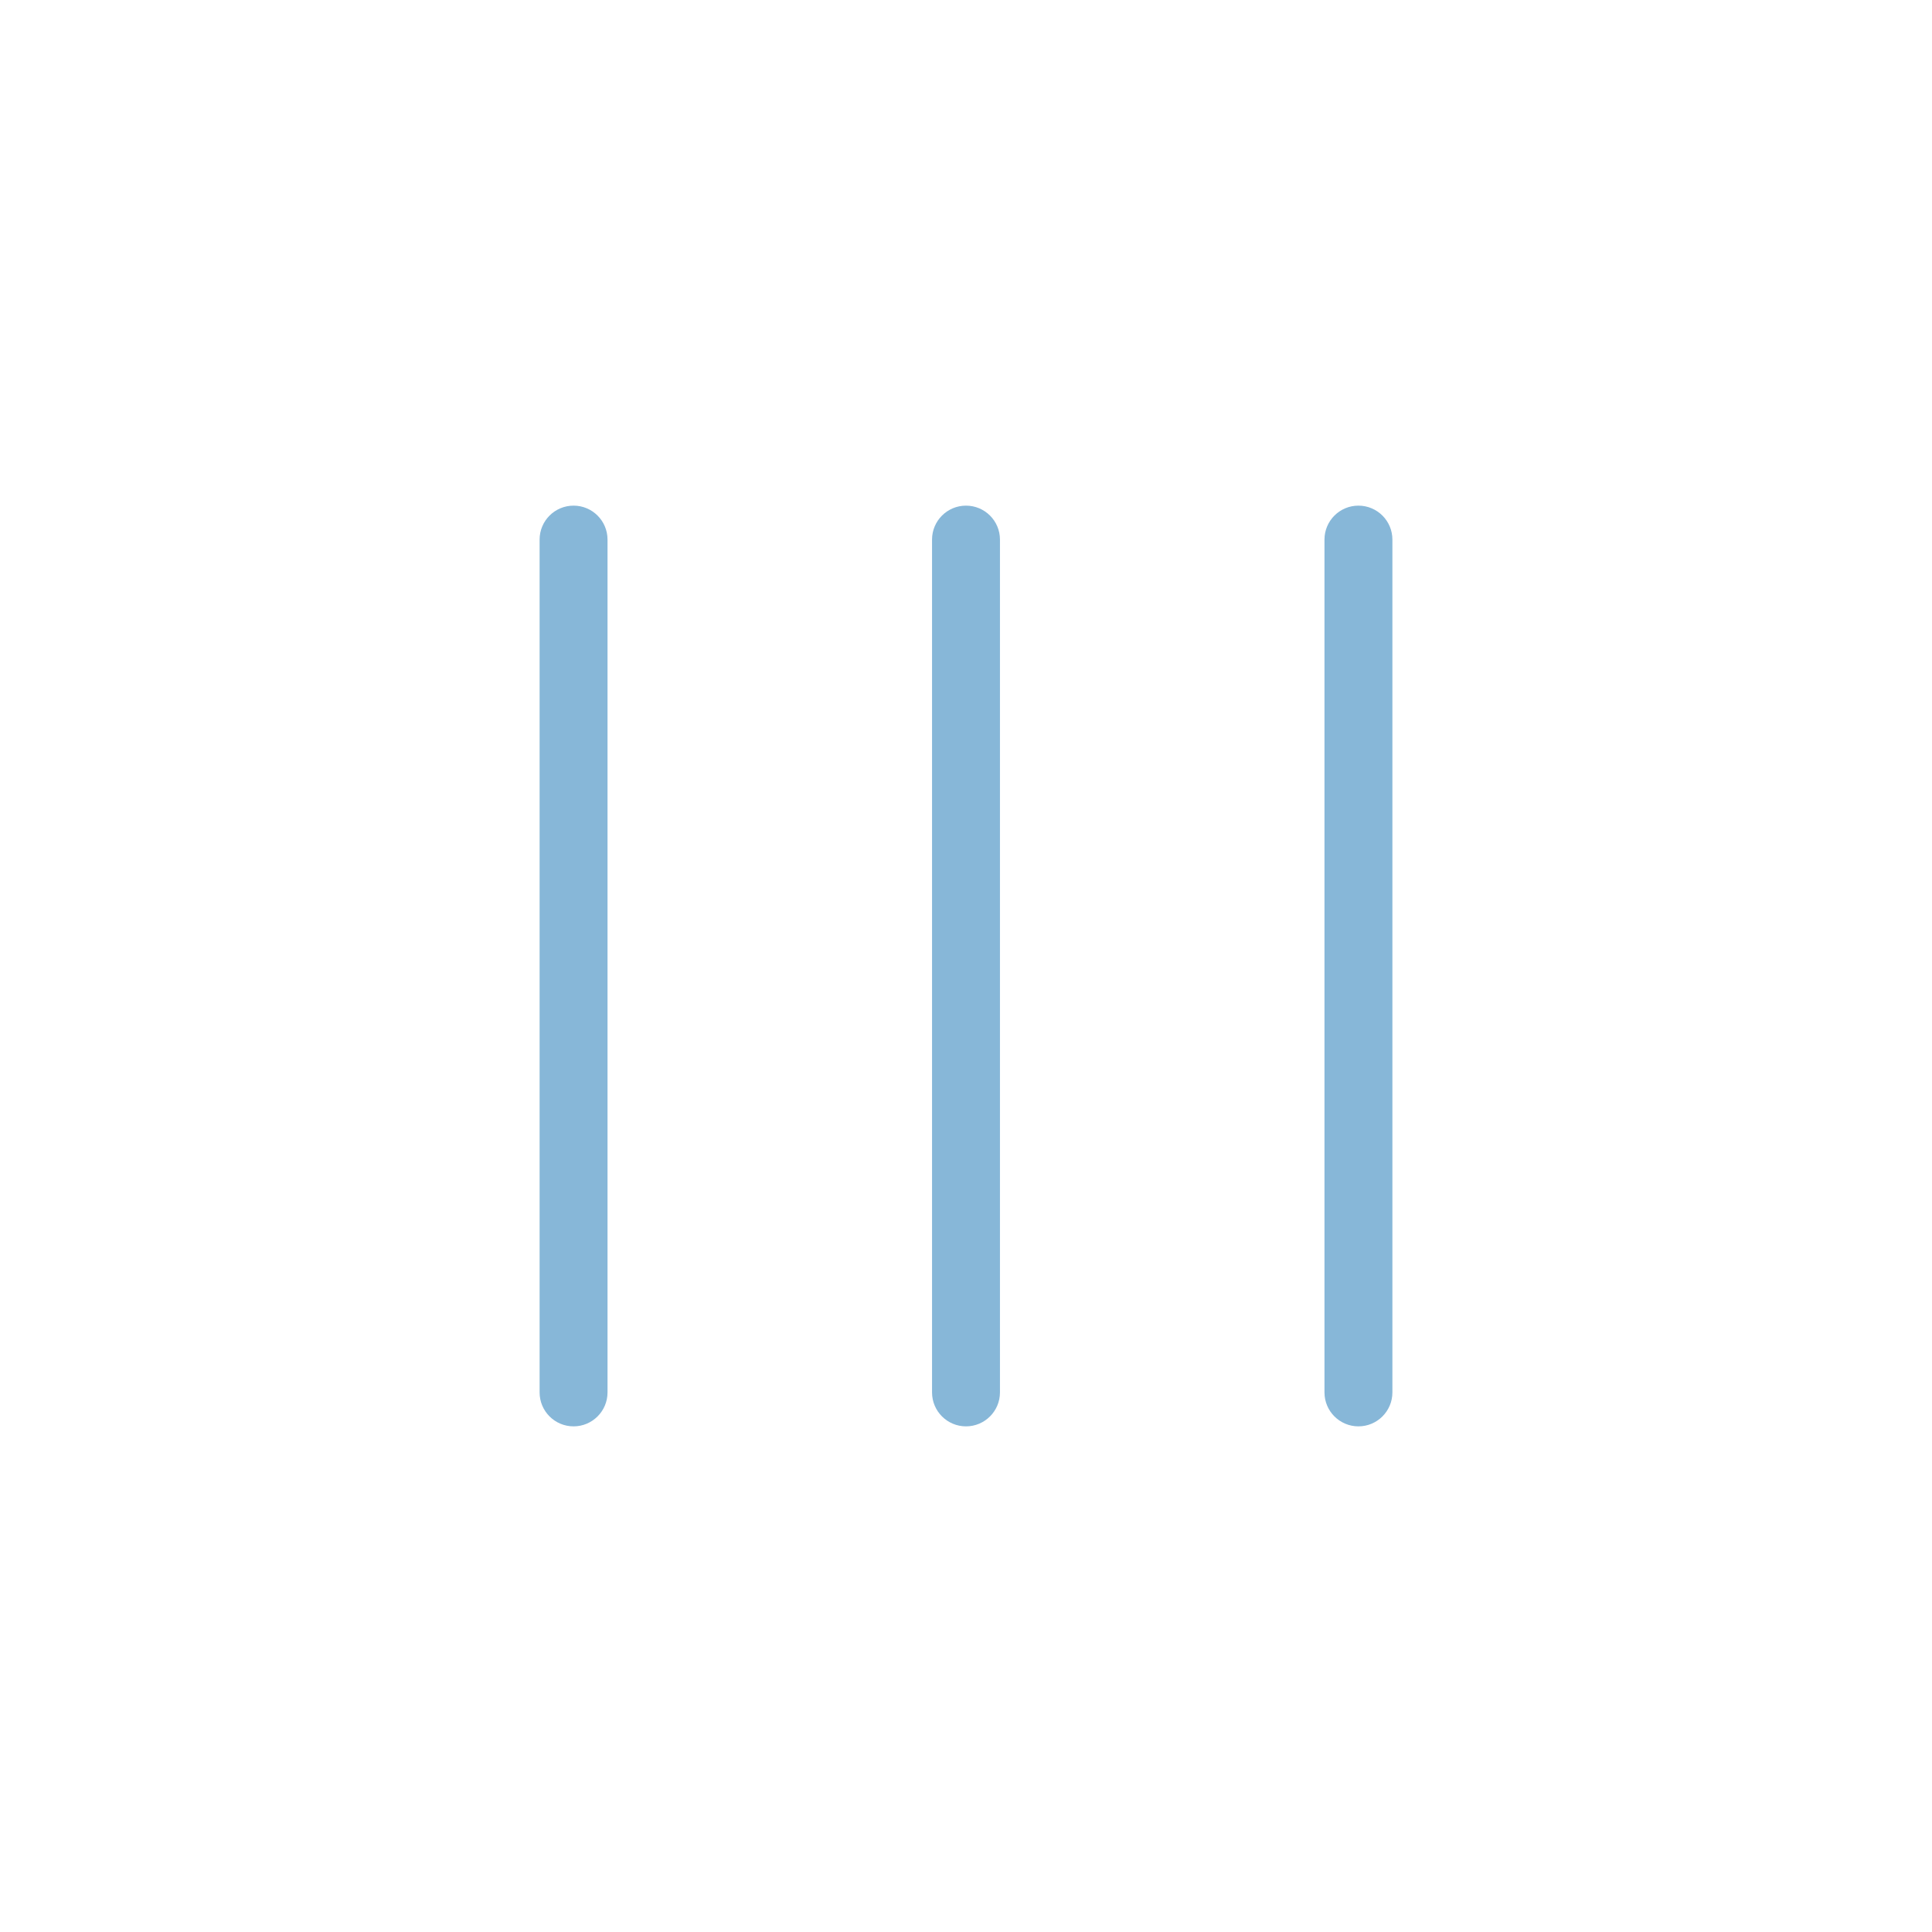
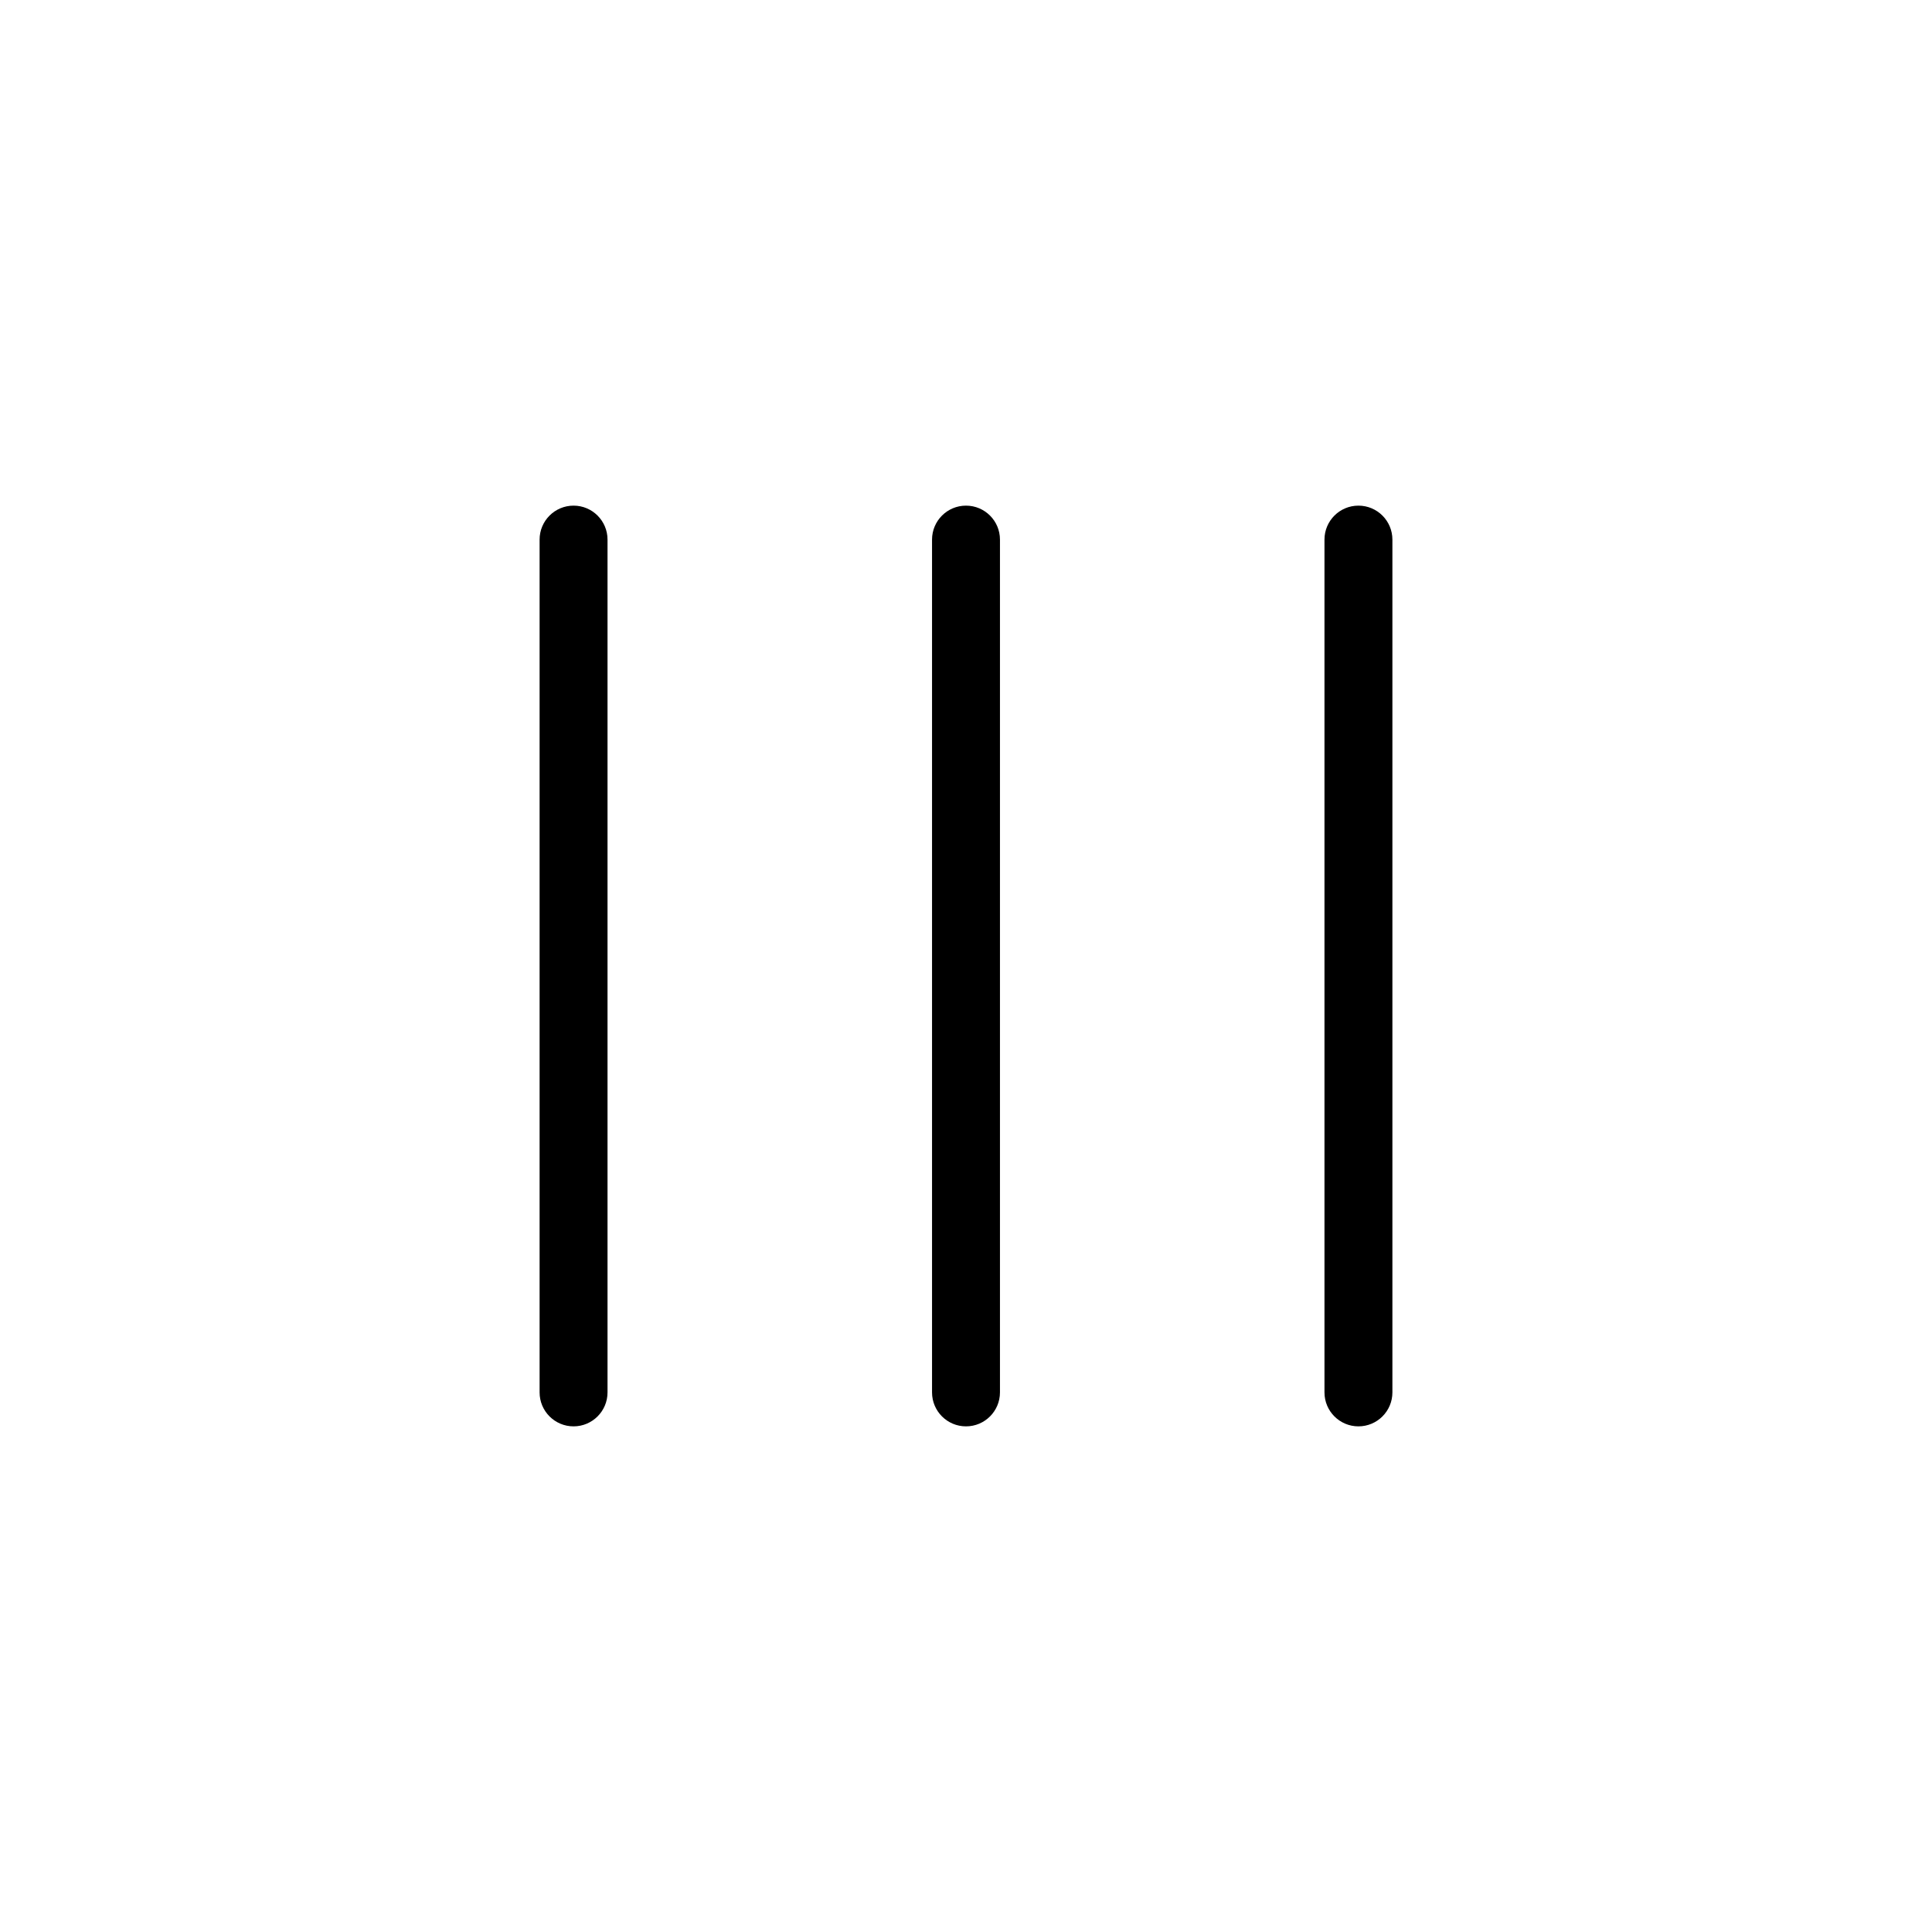
<svg xmlns="http://www.w3.org/2000/svg" width="1024" height="1024" viewBox="0 0 1024 1024">
-   <g fill="#87b7d8">
+   <g>
    <rect x="286" y="268" width="36" height="488" rx="18" />
    <rect x="494" y="268" width="36" height="488" rx="18" />
    <rect x="702" y="268" width="36" height="488" rx="18" />
  </g>
</svg>
